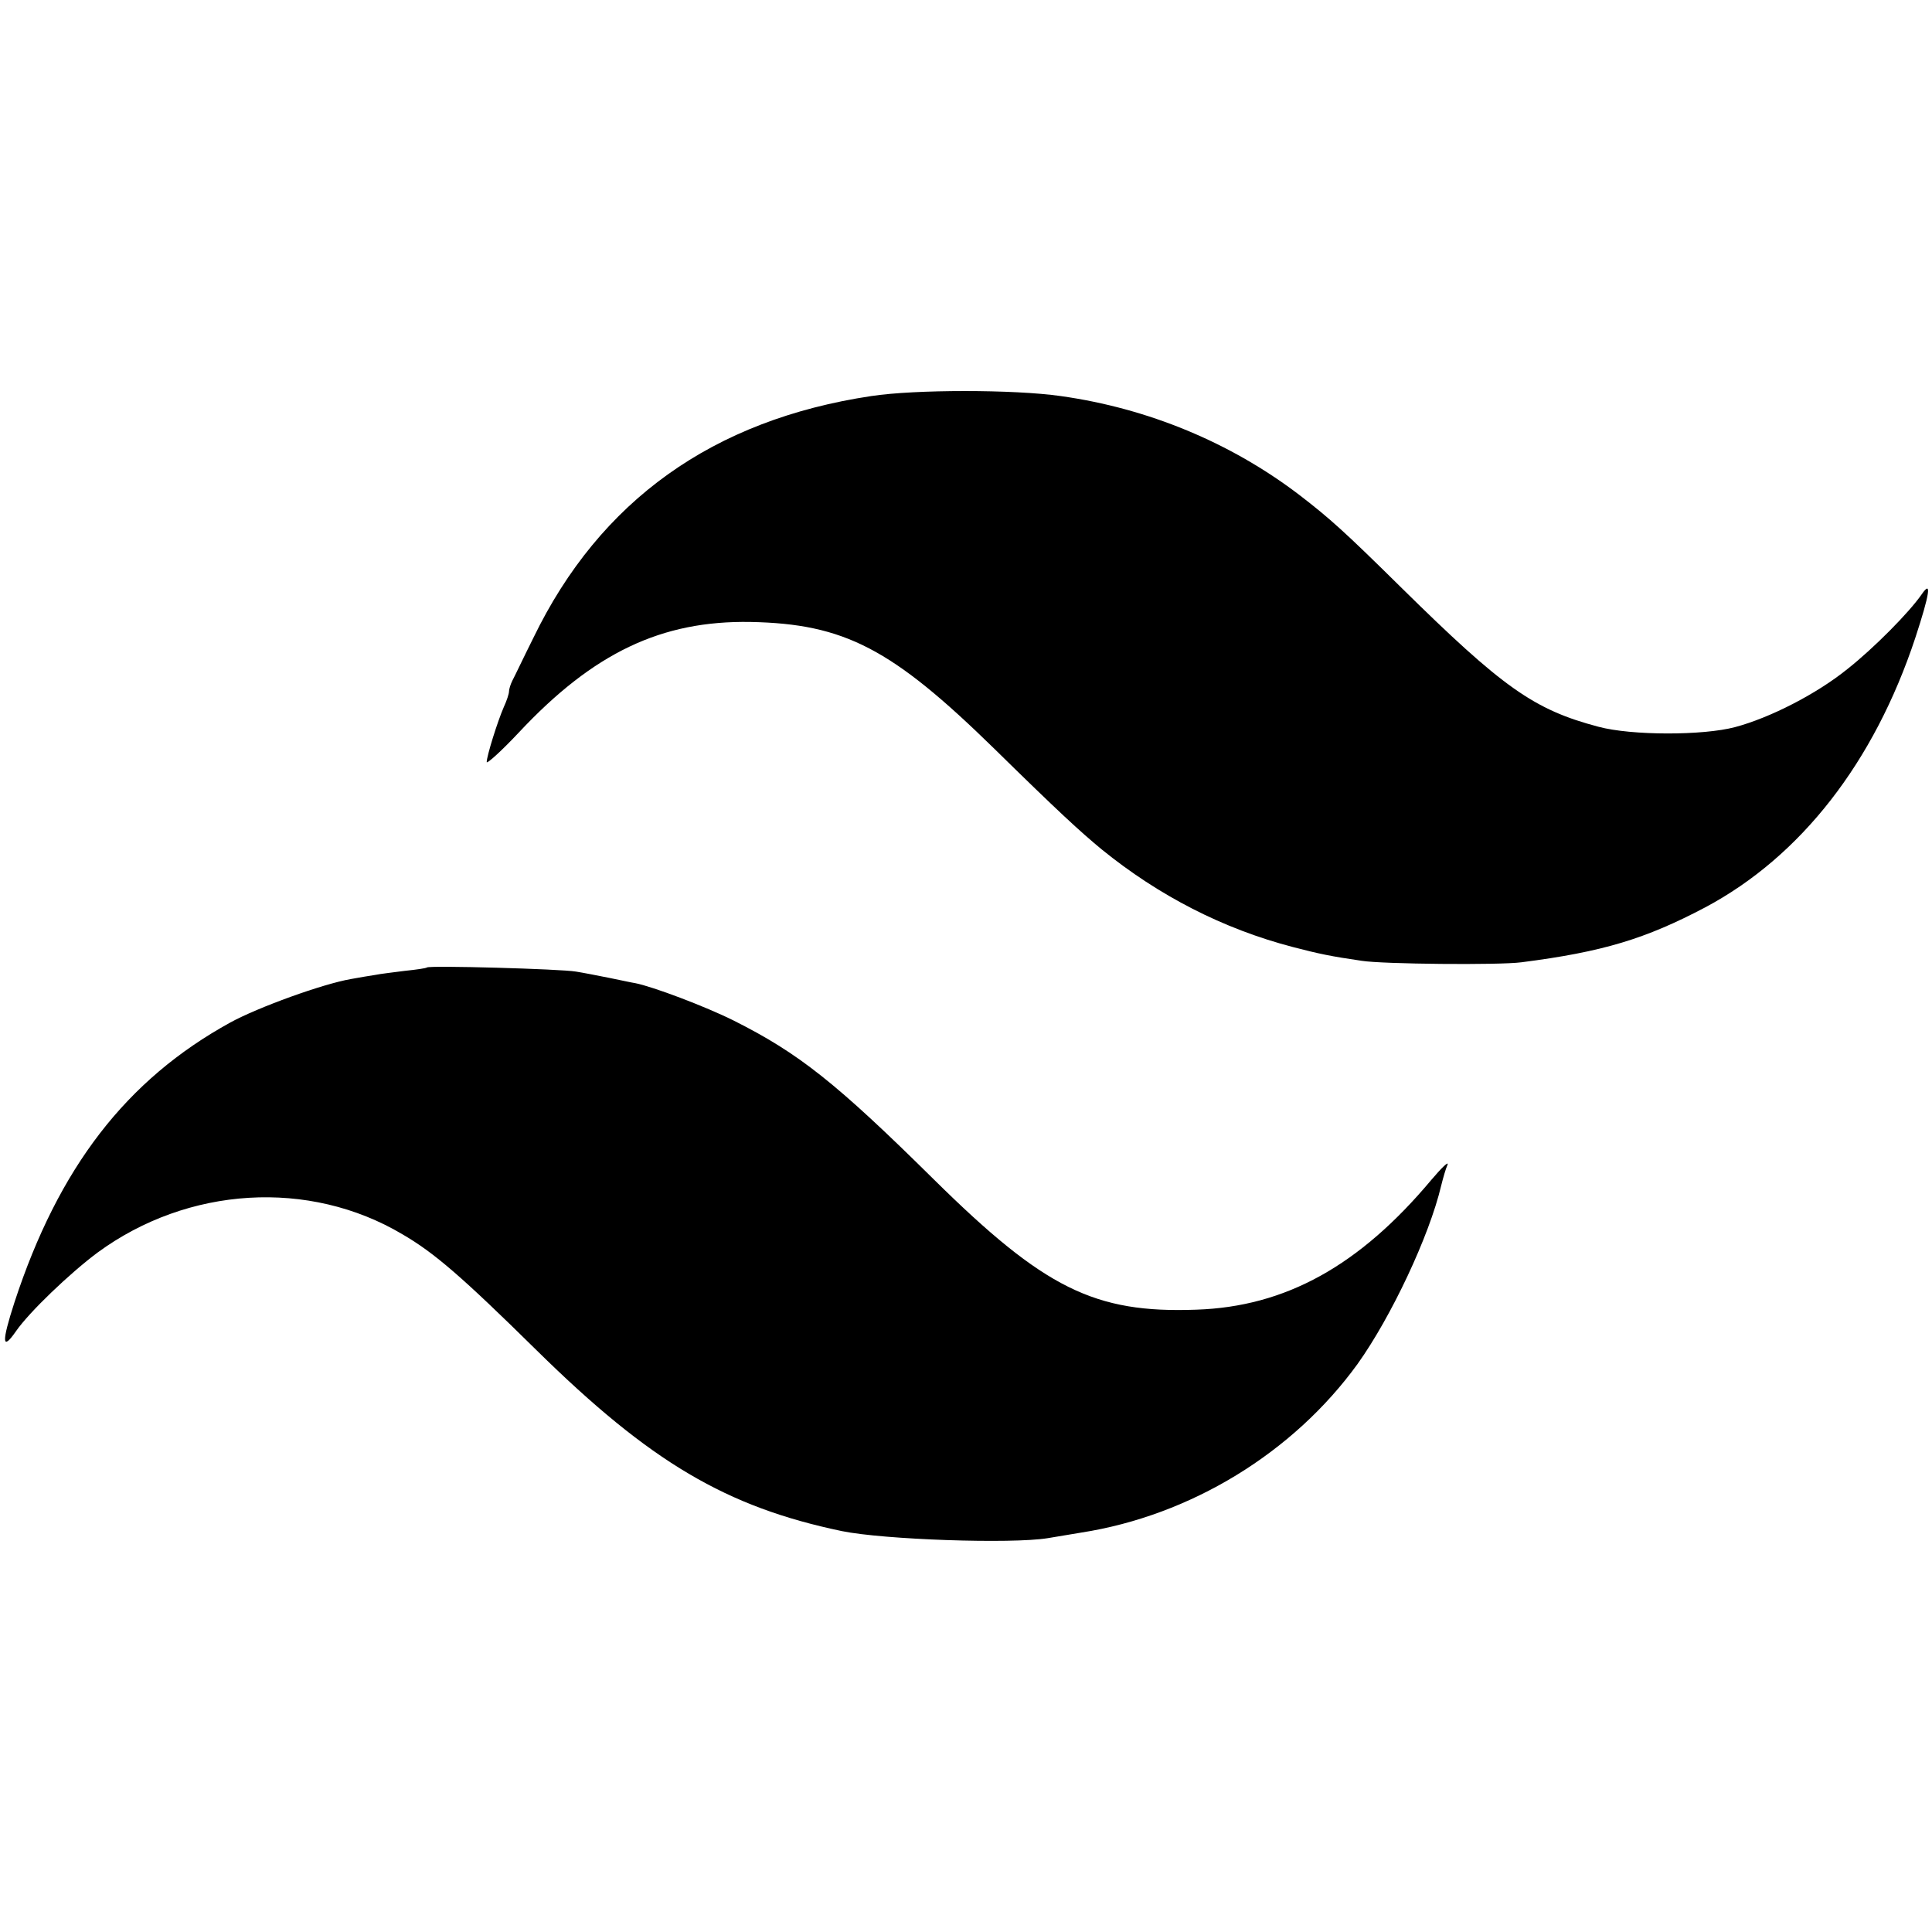
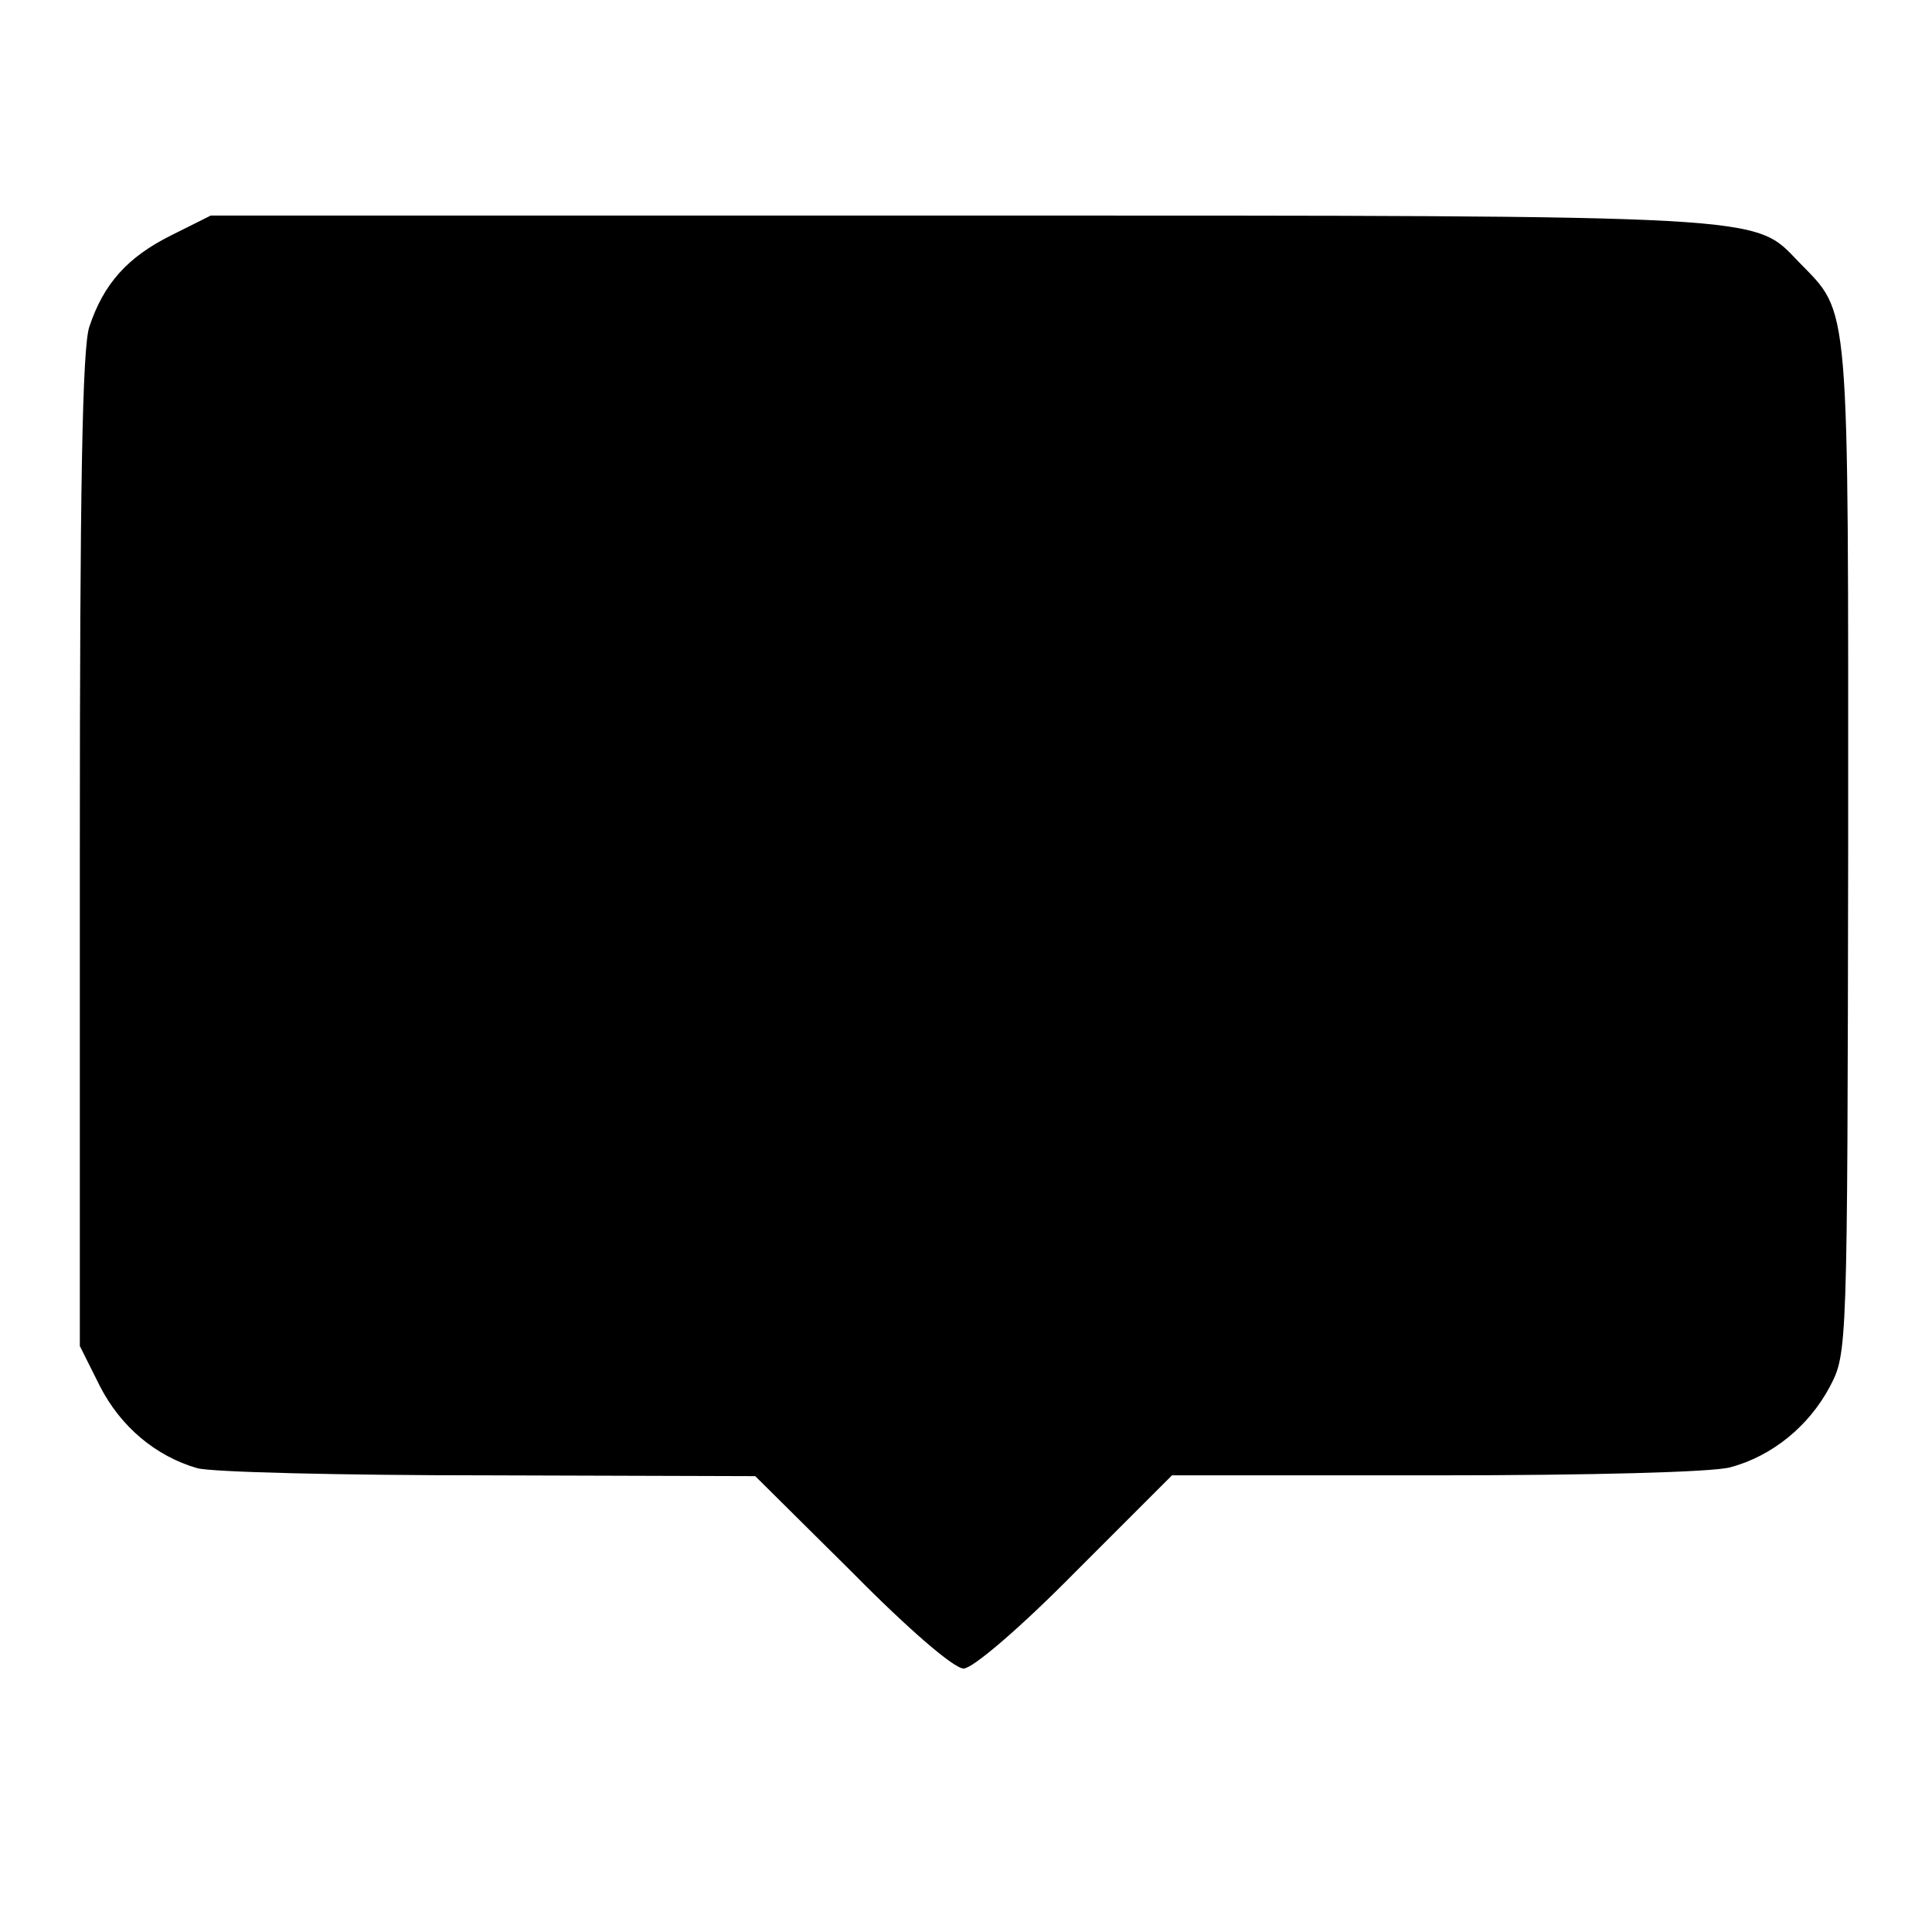
- <svg xmlns="http://www.w3.org/2000/svg" version="1.0" width="520pt" height="520pt" viewBox="0 0 520 520" preserveAspectRatio="xMidYMid meet">
-   <g transform="translate(0,520) scale(0.1,-0.1)" fill="#000000" stroke="none">
-     <path d="M2345 4134 c-426 -64 -730 -281 -909 -650 -27 -54 -52 -107 -57 -116 -5 -10 -9 -23 -9 -29 0 -6 -6 -25 -14 -42 -17 -39 -46 -132 -46 -148 0 -6 39 29 86 79 202 216 385 302 624 298 253 -5 380 -71 657 -342 170 -167 231 -223 288 -270 154 -125 327 -214 515 -263 69 -18 102 -25 185 -37 56 -9 370 -12 430 -4 219 28 334 63 495 148 257 137 454 390 565 725 39 119 45 158 17 117 -34 -49 -129 -145 -200 -201 -83 -67 -208 -131 -302 -156 -86 -23 -279 -23 -368 1 -174 46 -257 105 -532 376 -151 149 -191 185 -273 248 -185 141 -407 233 -642 266 -126 18 -392 18 -510 0z" />
-     <path d="M1149 2596 c-2 -2 -29 -6 -59 -9 -30 -4 -66 -8 -80 -11 -14 -2 -43 -7 -65 -11 -76 -13 -250 -76 -325 -117 -280 -154 -462 -390 -581 -753 -35 -108 -34 -133 4 -78 36 52 146 157 220 212 243 178 569 198 820 49 86 -50 160 -114 362 -313 306 -301 510 -421 821 -486 112 -23 456 -35 554 -19 30 5 71 12 90 15 295 46 571 215 744 454 90 126 193 344 225 480 5 20 12 45 17 56 4 11 -15 -7 -43 -40 -194 -232 -393 -342 -633 -350 -274 -10 -409 57 -706 350 -264 261 -364 340 -539 428 -76 38 -219 92 -266 101 -8 1 -39 8 -69 14 -30 6 -71 14 -90 17 -40 7 -395 17 -401 11z" />
+ <svg xmlns="http://www.w3.org/2000/svg" version="1.0" width="242pt" height="242pt" viewBox="0 0 242 242" preserveAspectRatio="xMidYMid meet">
+   <g transform="translate(0,242) scale(0.1,-0.1)" fill="#000000" stroke="none">
+     <path d="M214 2125 c-54 -27 -84 -60 -102 -114 -9 -25 -12 -206 -12 -656 l0 -621 25 -50 c26 -51 70 -88 122 -103 17 -5 181 -9 365 -9 l334 -1 121 -120 c71 -72 128 -121 140 -121 11 0 69 49 140 121 l121 121 331 0 c194 0 346 4 368 10 53 14 99 52 125 101 22 42 22 44 23 675 0 697 3 667 -62 734 -57 59 -28 58 -1052 58 l-937 0 -50 -25z" />
  </g>
</svg>
